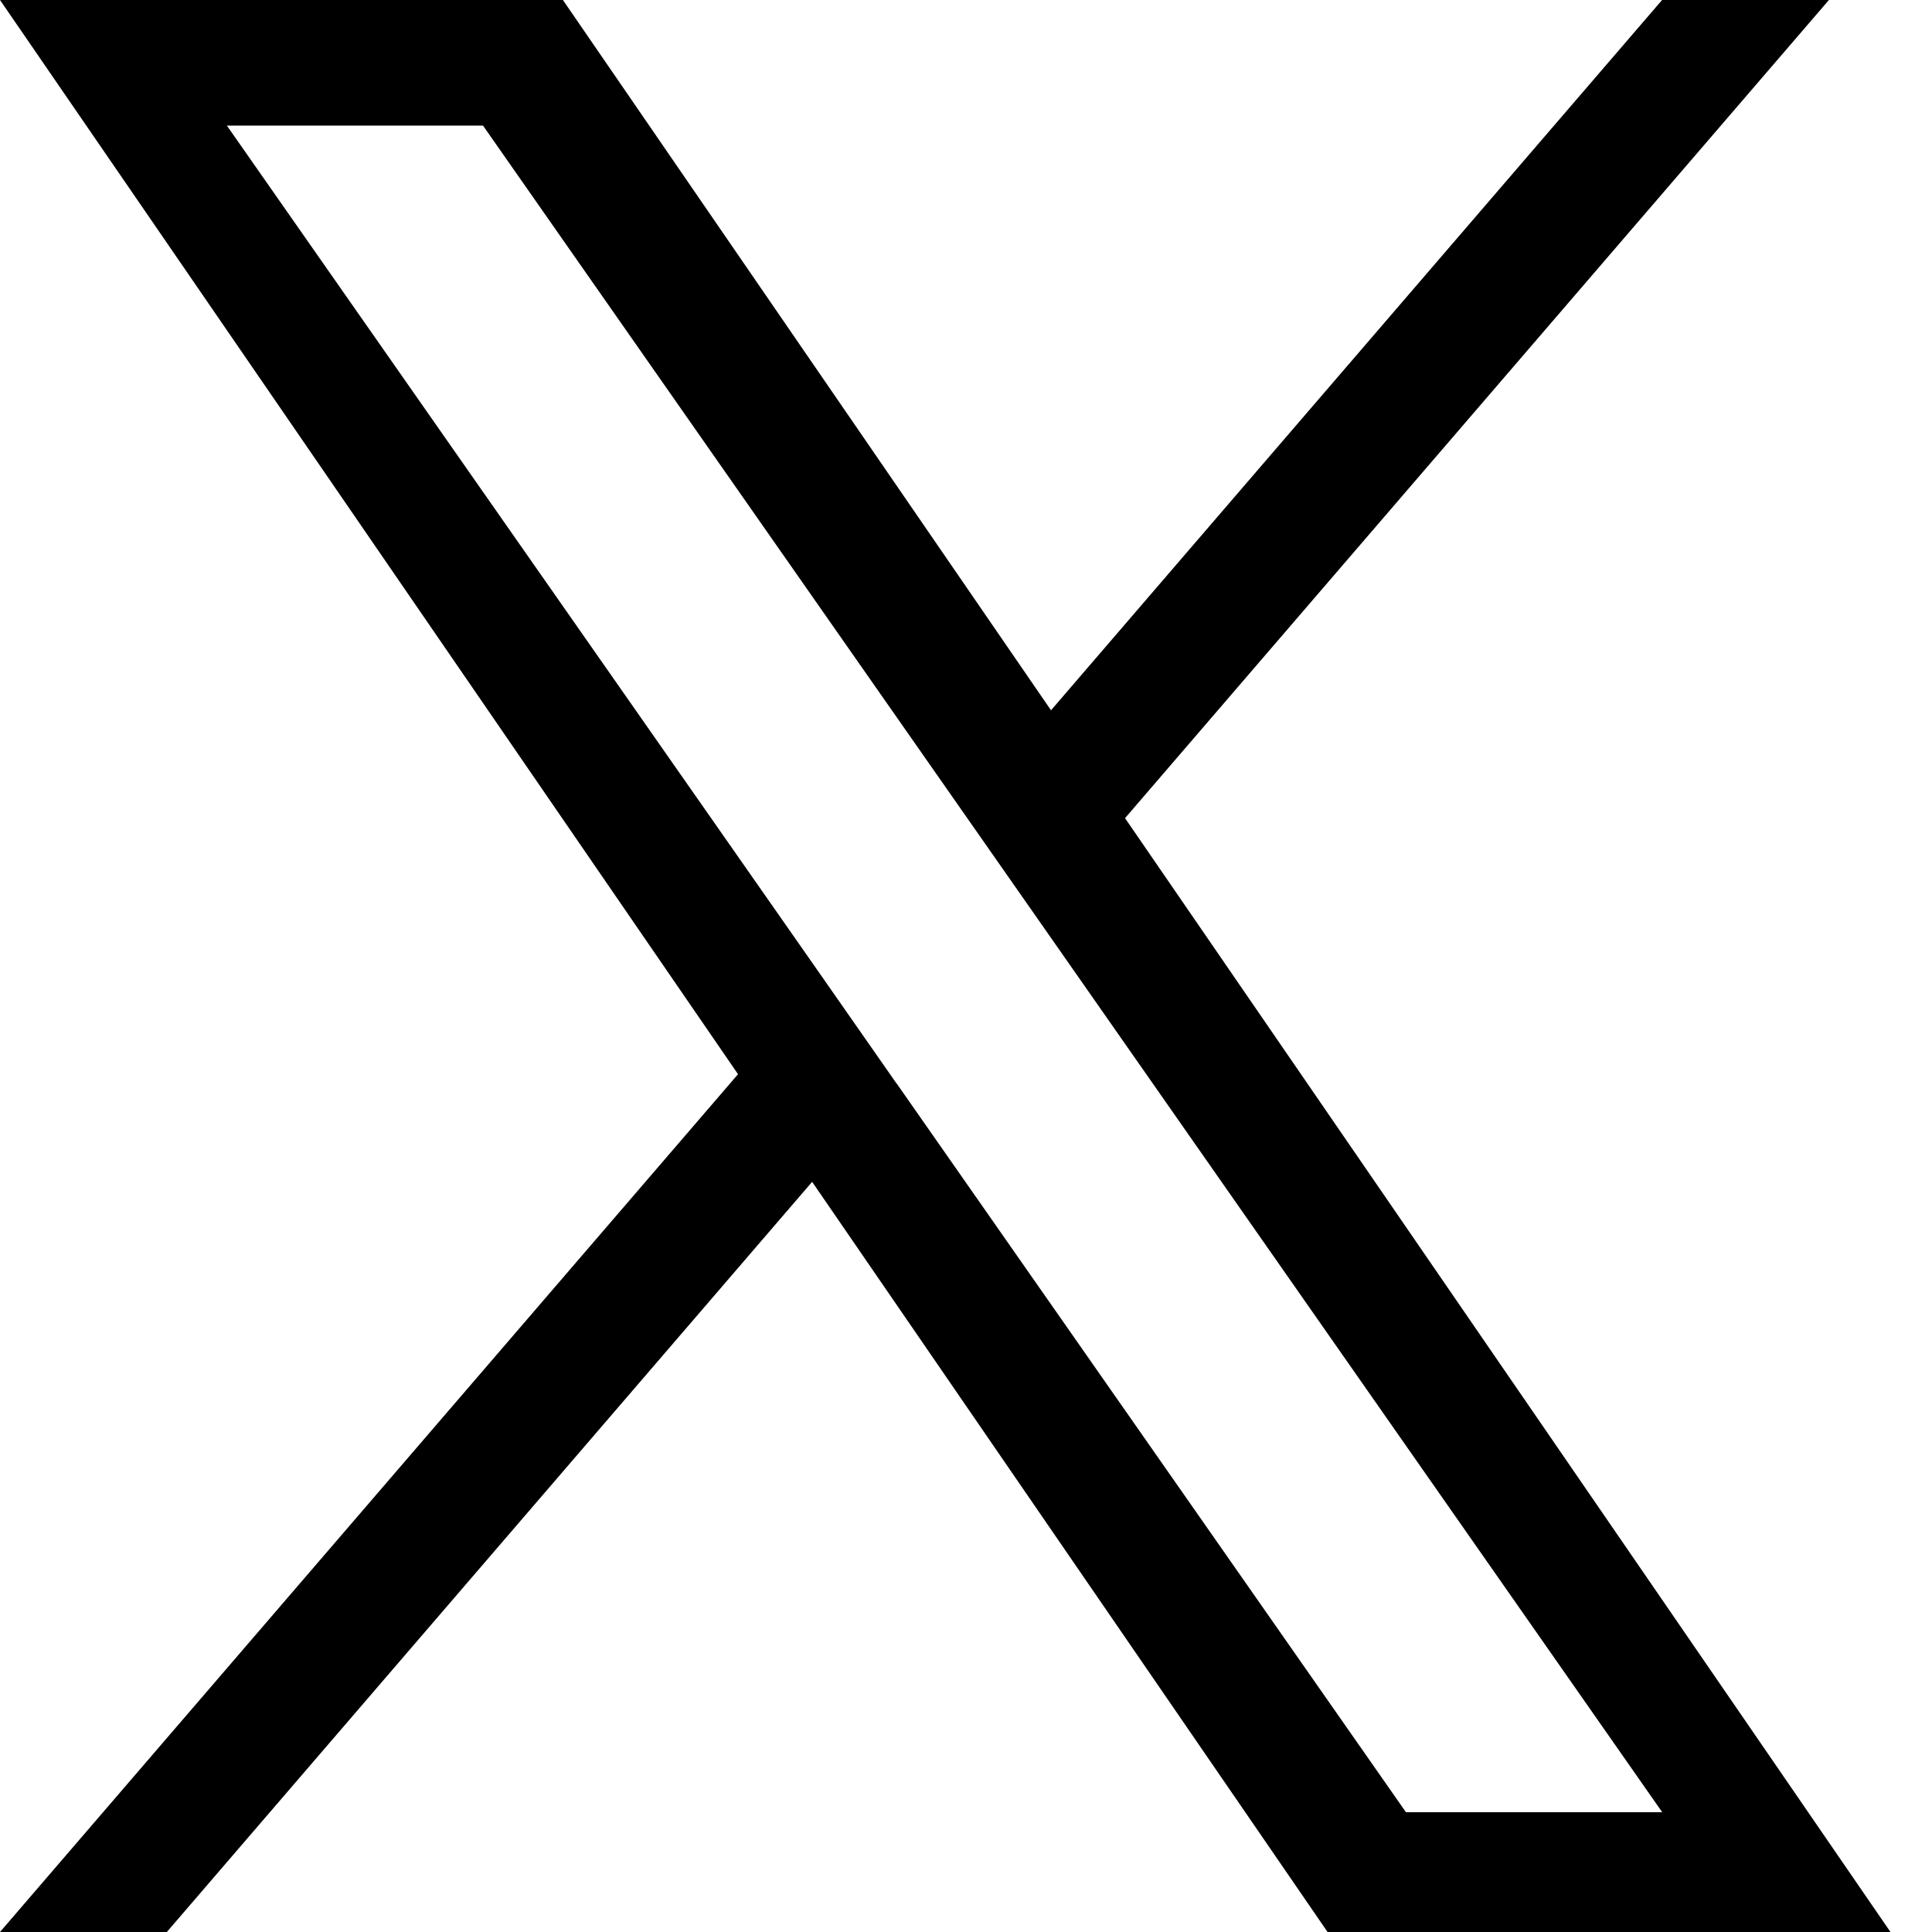
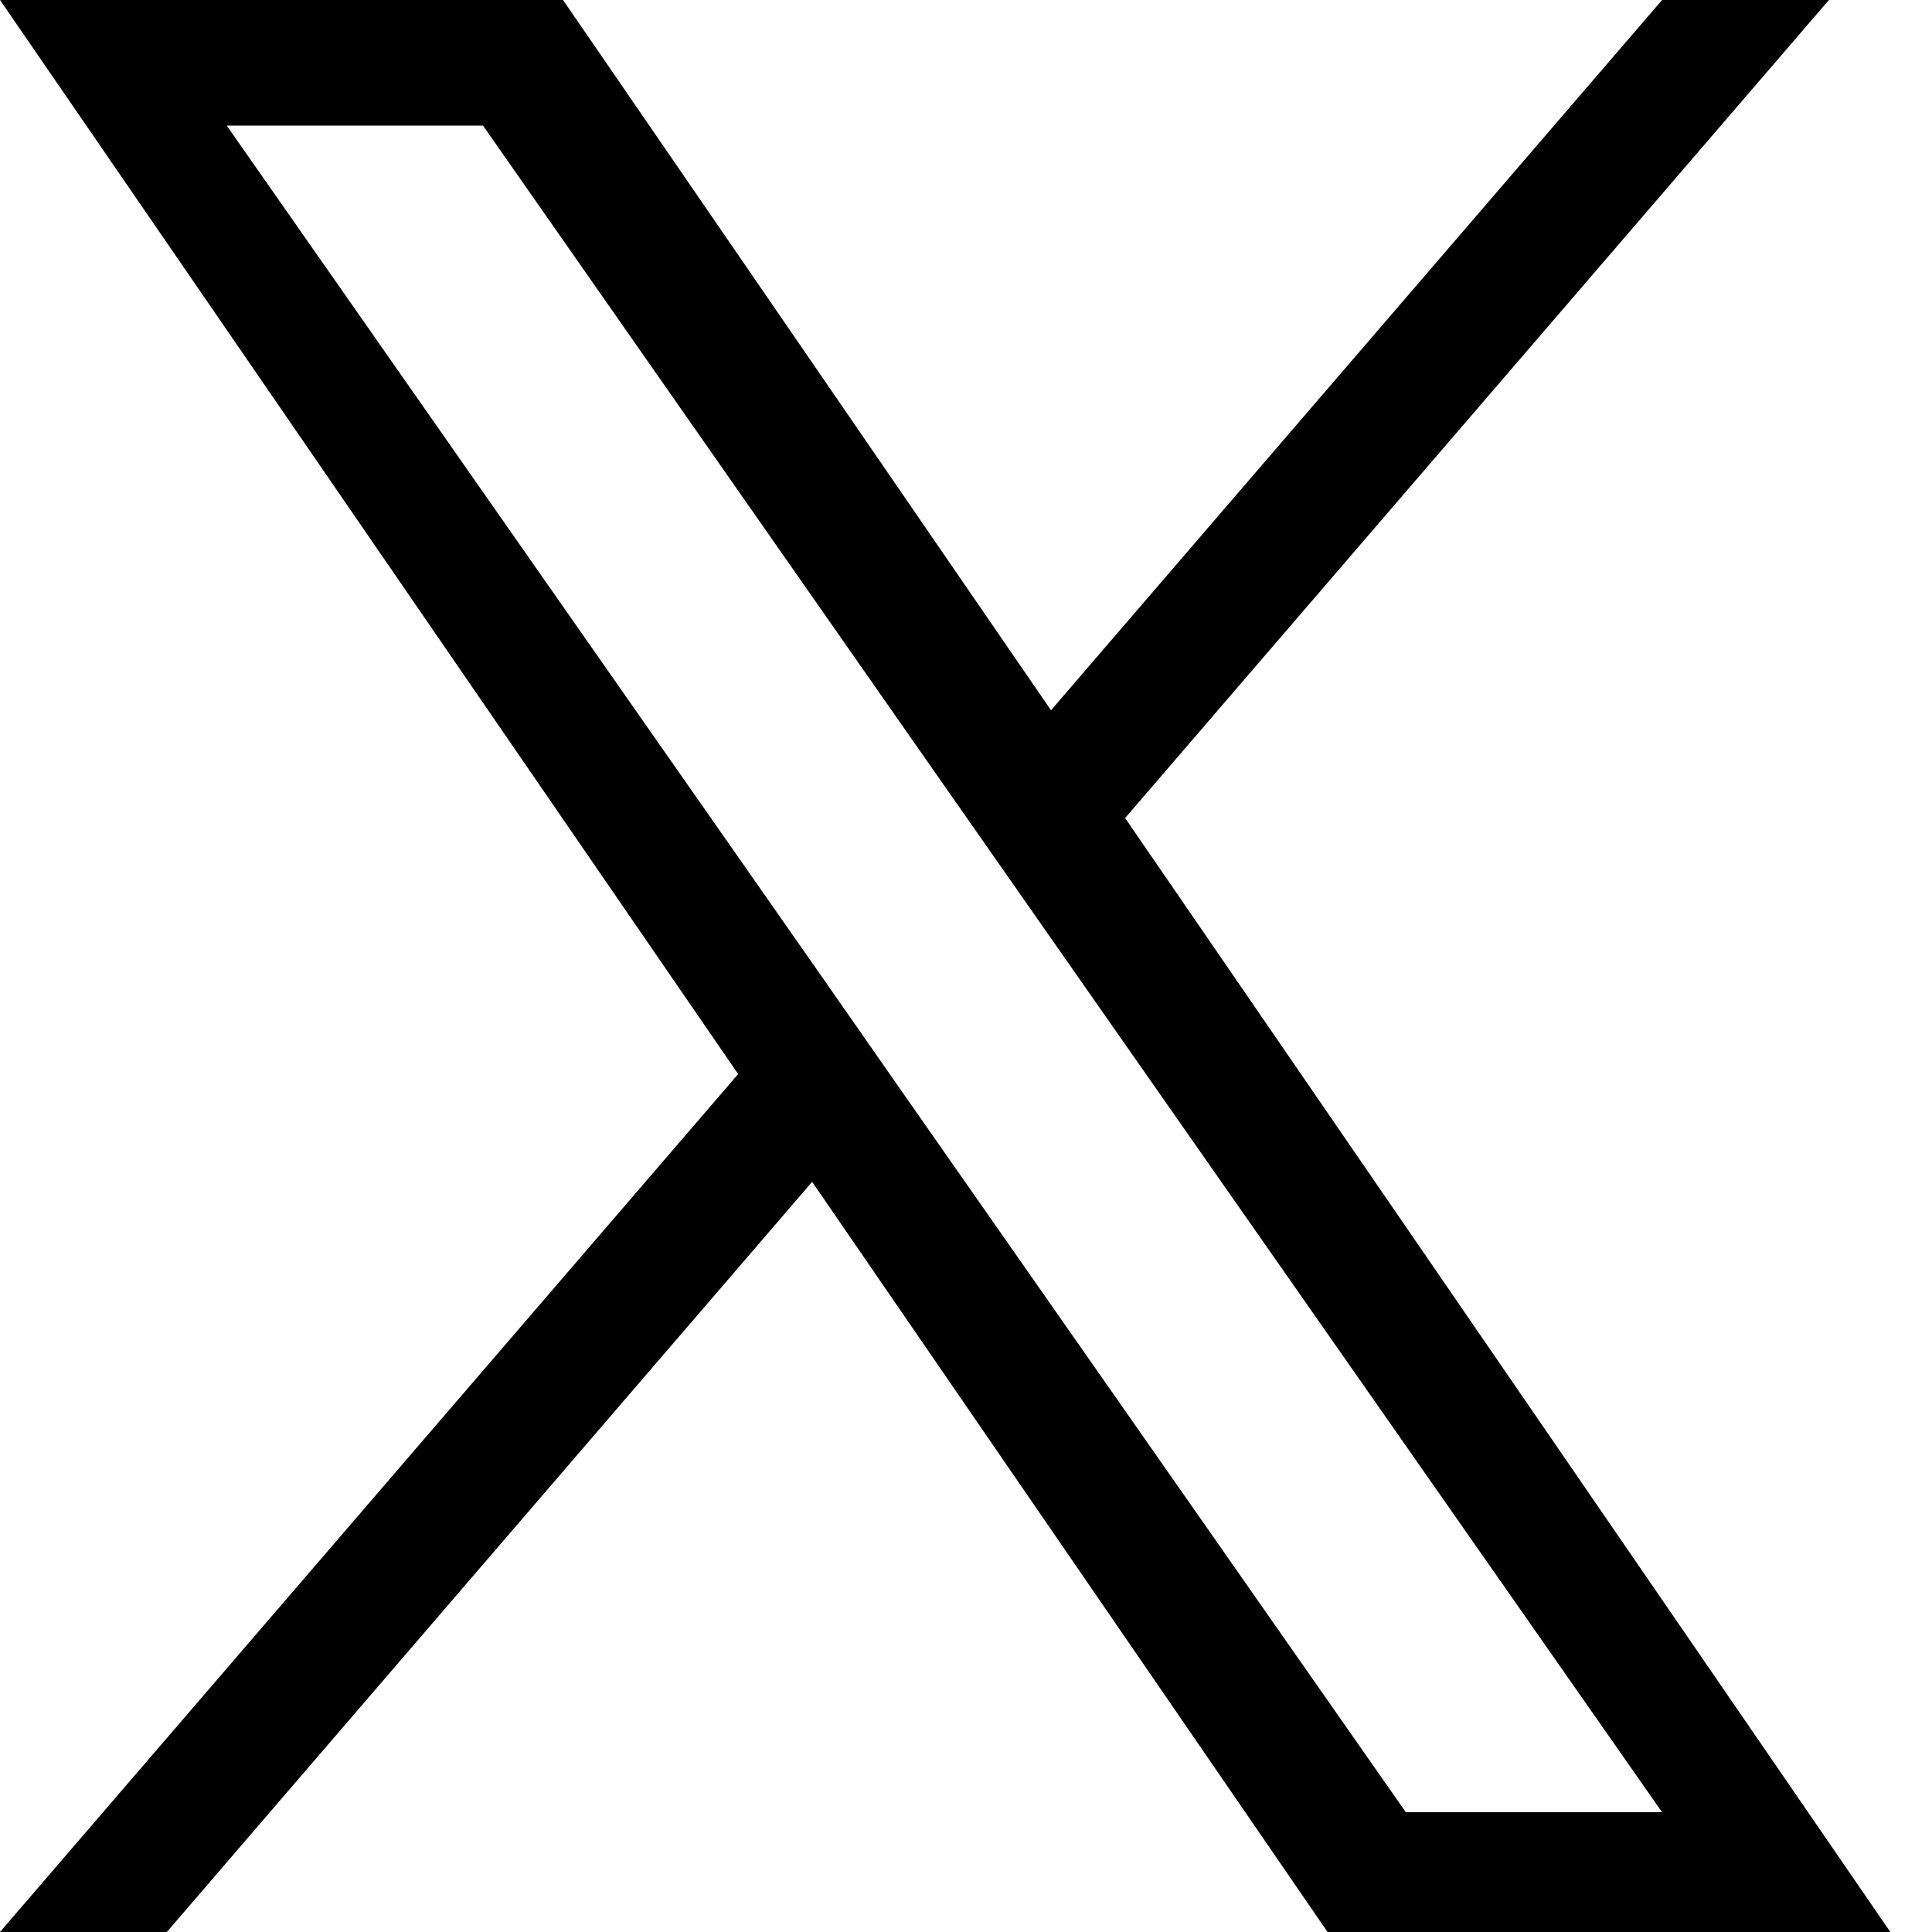
<svg width="14" height="14" fill="currentColor">
-   <g clip-path="url(#a)">
-     <path d="M8.153 5.928 13.253 0h-1.209L7.616 5.147 4.079 0H0l5.348 7.784L0 14h1.209l4.676-5.436L9.62 14h4.079L8.152 5.928ZM6.497 7.852l-.541-.775L1.644.91H3.5l3.48 4.977.542.775 4.523 6.47h-1.857l-3.69-5.28Z" />
-   </g>
-   <defs>
-     <clipPath id="a">
-       <path d="M0 0h14v14H0z" />
-     </clipPath>
-   </defs>
+   <path d="m4.08 0 3.536 5.147L12.044 0h1.209l-5.1 5.928L13.698 14H9.62L5.885 8.564 1.209 14H0l5.349-6.217L0 0h4.08ZM1.643.91l4.312 6.167.541.776 3.691 5.279h1.857L7.52 6.662l-.542-.775L3.5.91H1.644Z" />
</svg>
